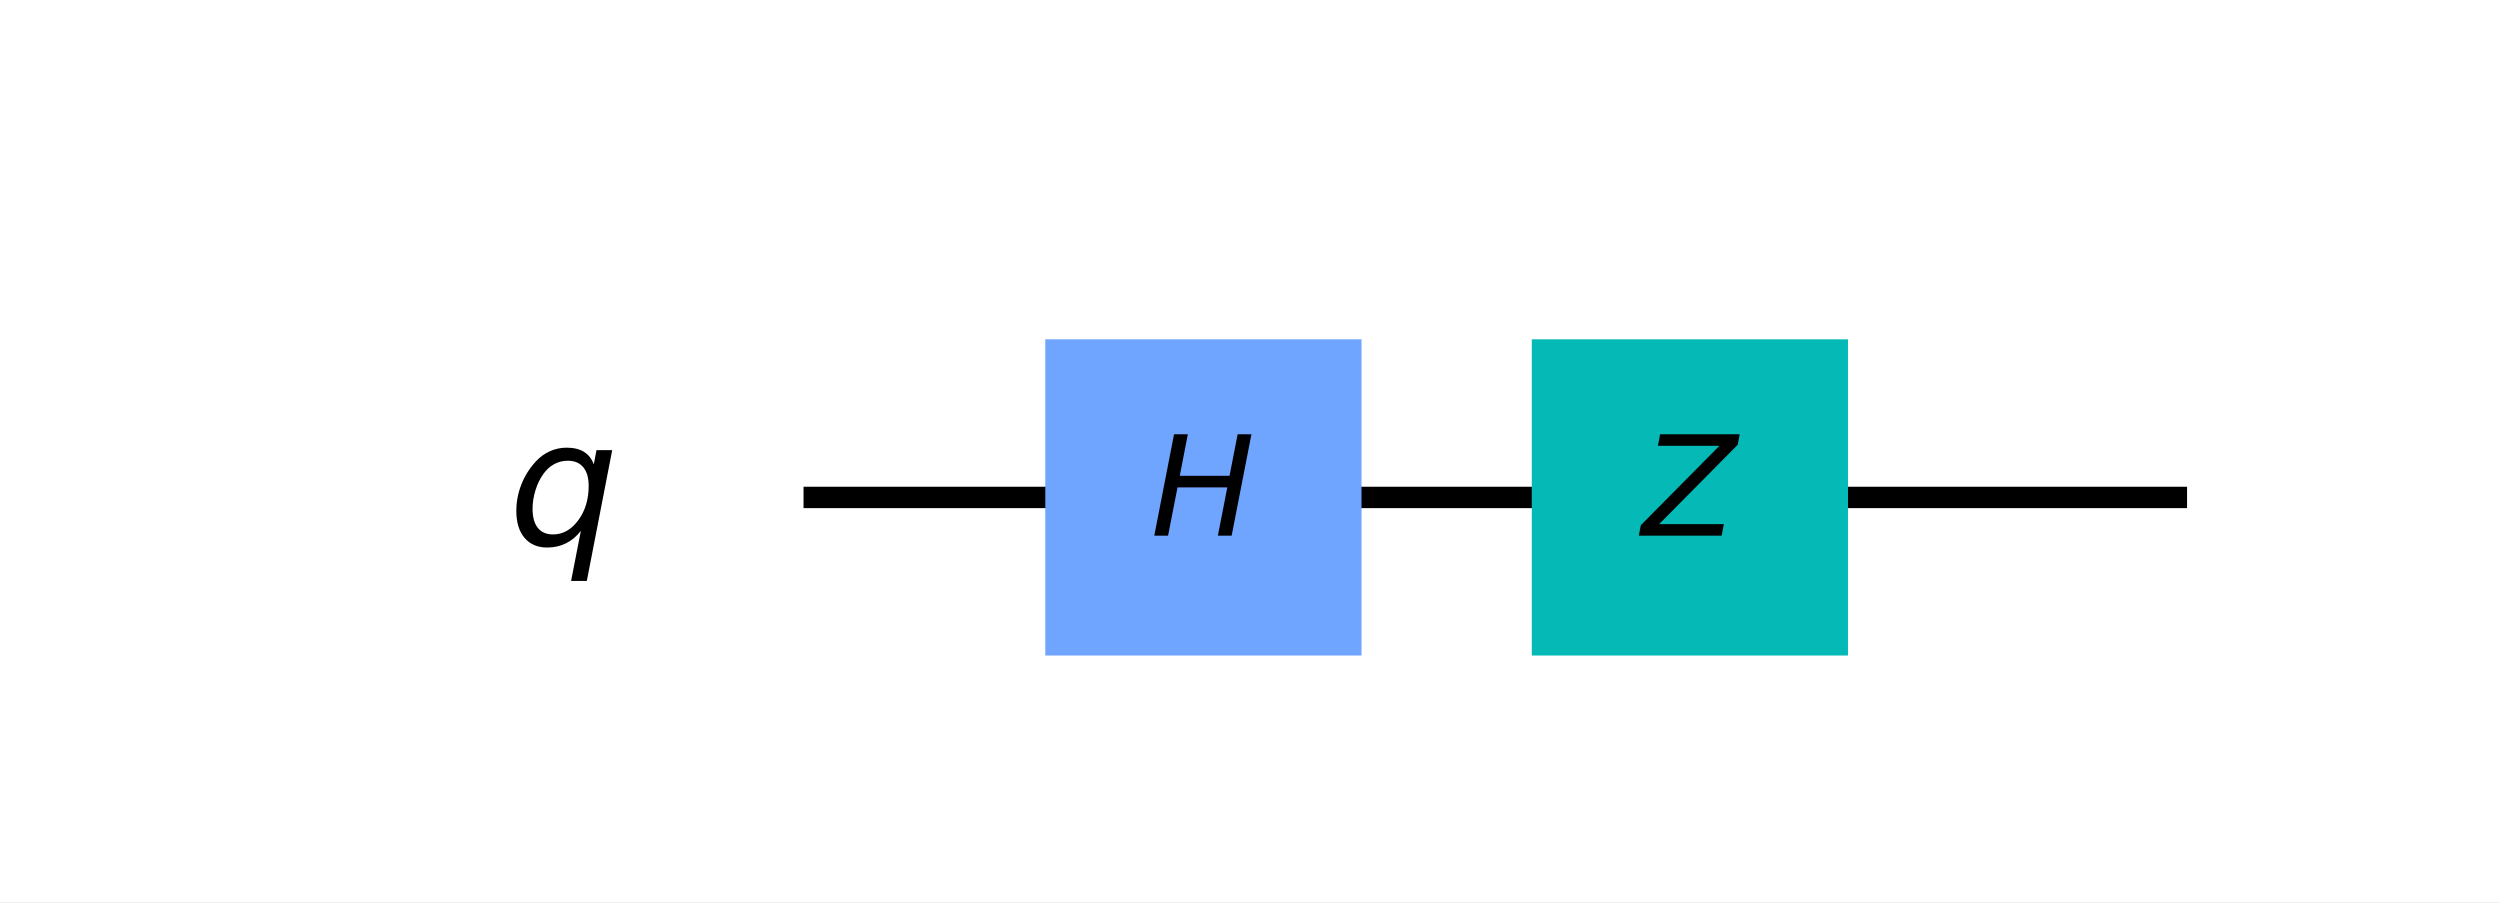
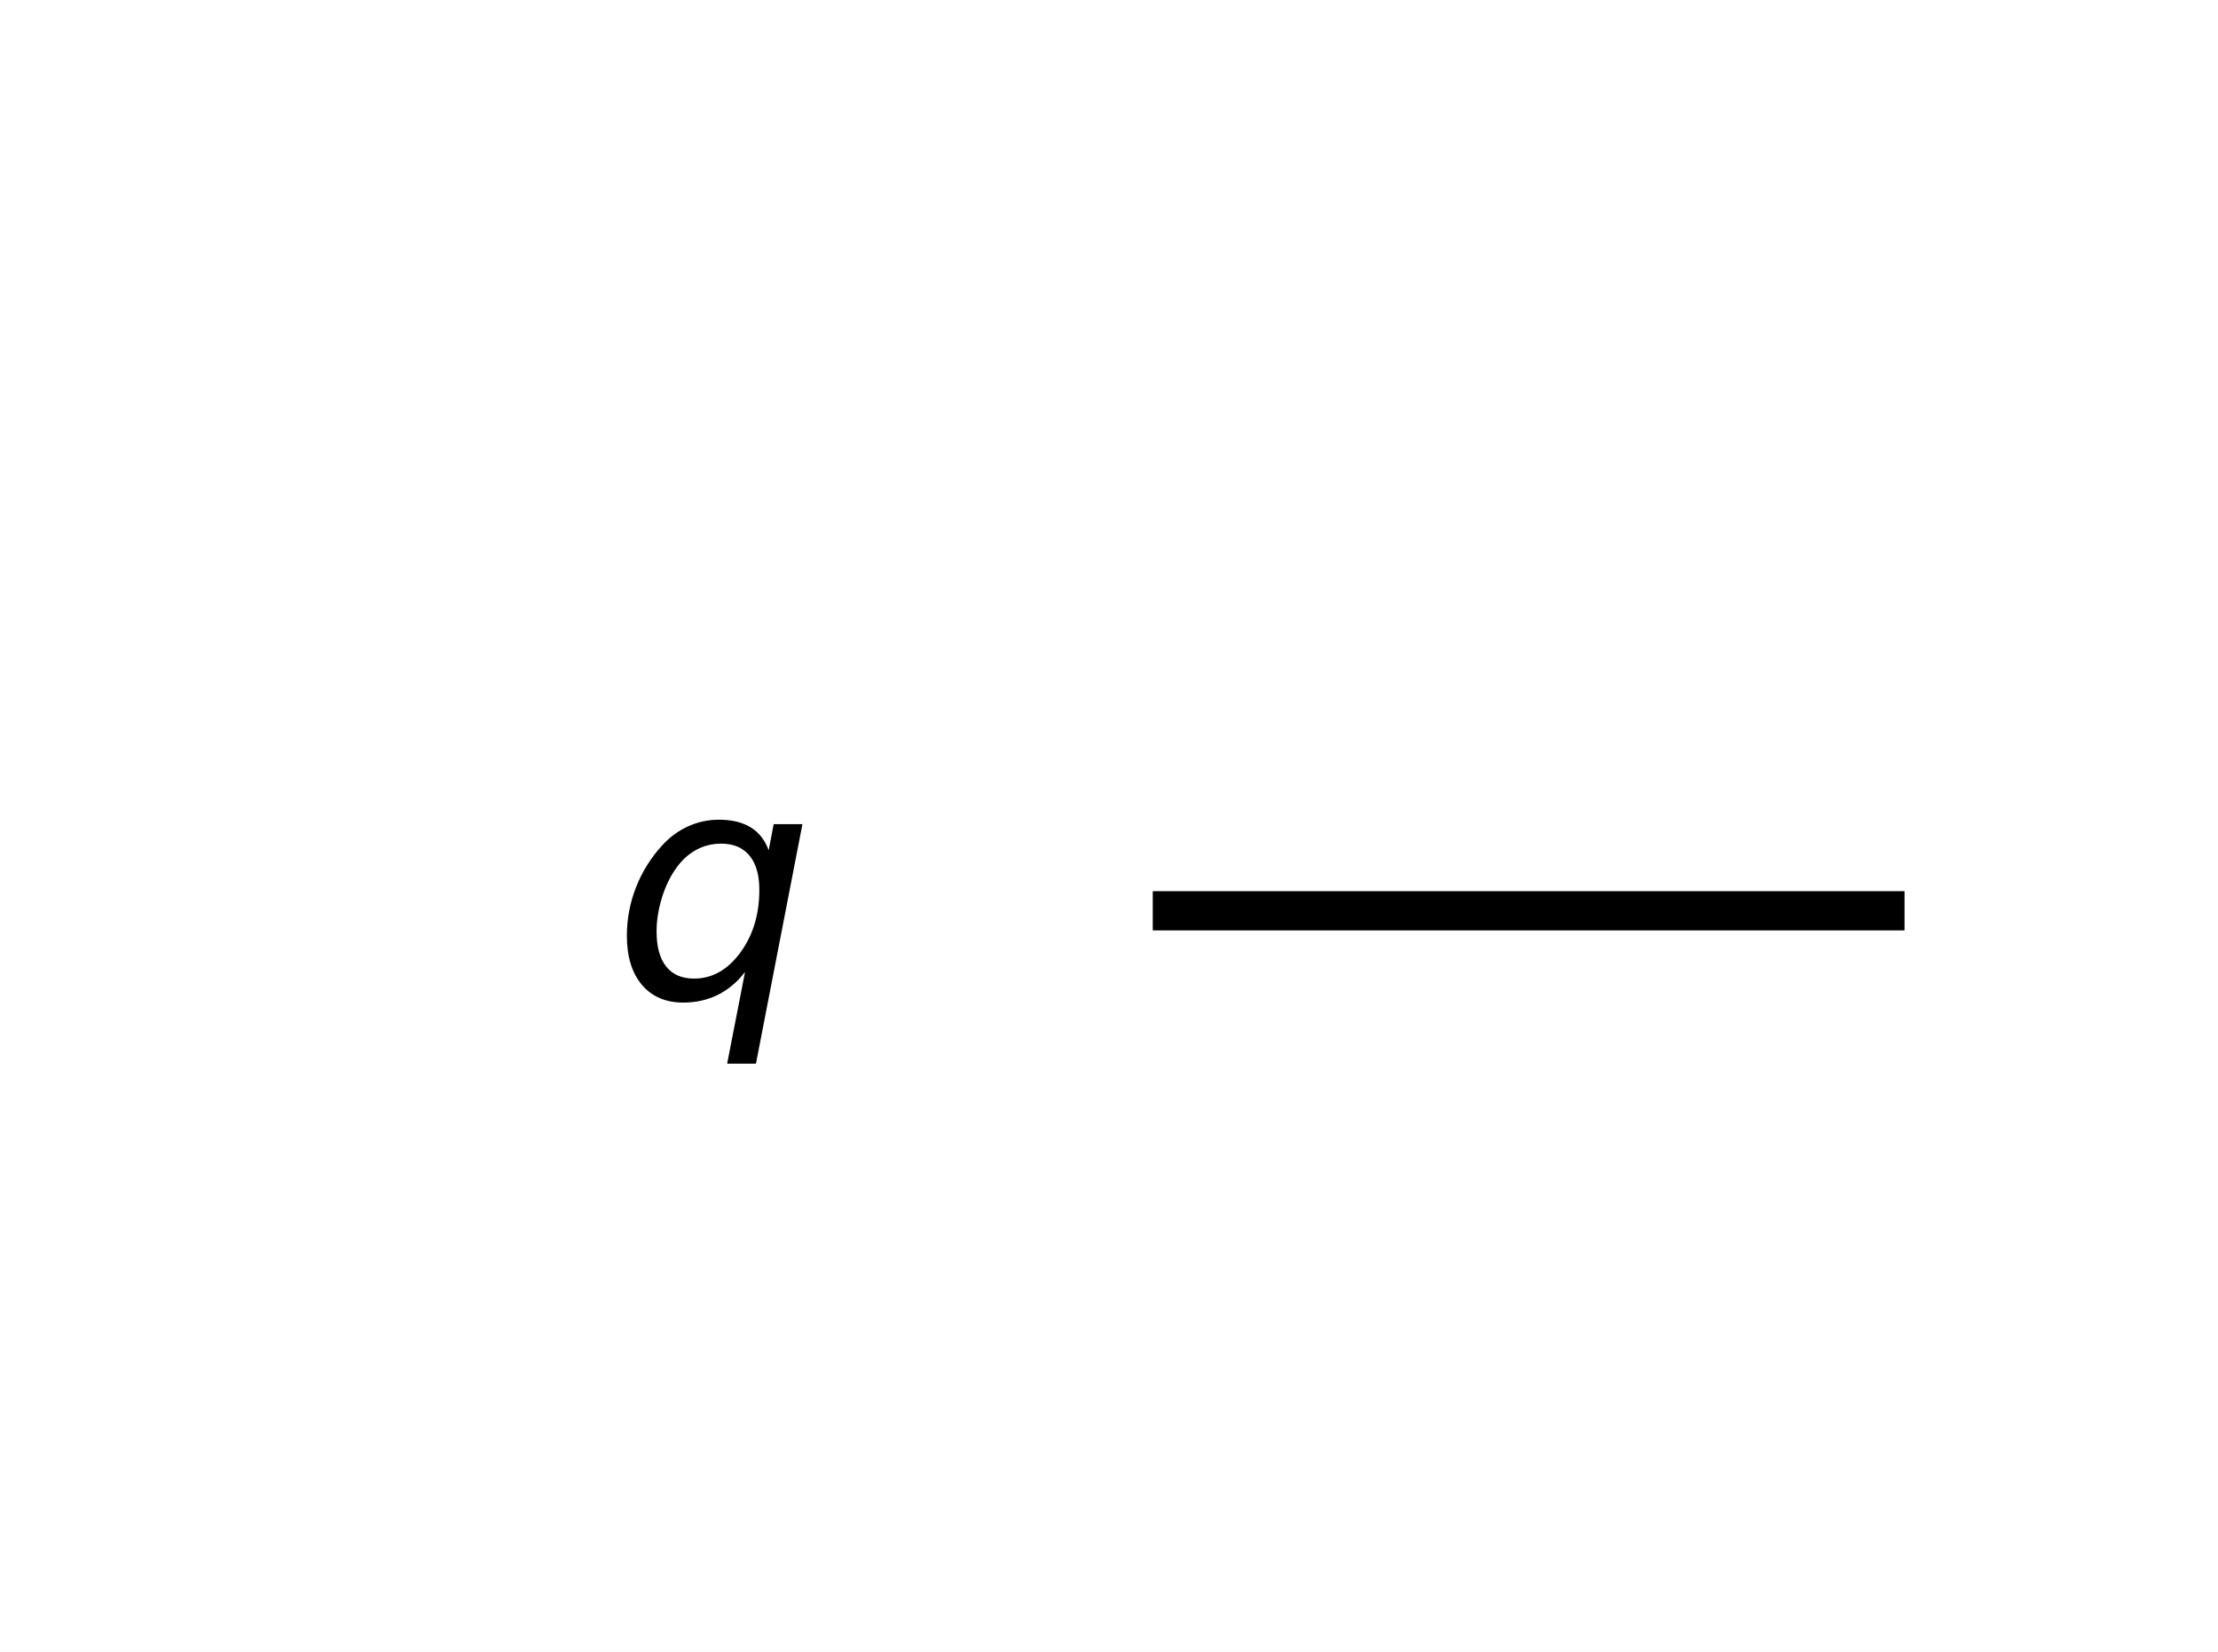
- <svg xmlns="http://www.w3.org/2000/svg" xmlns:xlink="http://www.w3.org/1999/xlink" height="84.28pt" version="1.1" viewBox="0 0 233.576 84.28" width="233.576pt">
+ <svg xmlns="http://www.w3.org/2000/svg" xmlns:xlink="http://www.w3.org/1999/xlink" height="84.28pt" version="1.1" viewBox="0 0 113.176 84.28" width="113.176pt">
  <defs>
    <style type="text/css">
*{stroke-linecap:butt;stroke-linejoin:round;}
  </style>
  </defs>
  <g id="figure_1">
    <g id="patch_1">
-       <path d="M 0 84.28  L 233.576 84.28  L 233.576 0  L 0 0  z " style="fill:#ffffff;" />
+       <path d="M 0 84.28  L 113.176 84.28  L 113.176 0  L 0 0  z " style="fill:#ffffff;" />
    </g>
    <g id="axes_1">
      <g id="line2d_1">
-         <path clip-path="url(#p5c2517f22c)" d="M 76.075 46.474  L 203.338 46.474  " style="fill:none;stroke:#000000;stroke-linecap:square;stroke-width:2;" />
-       </g>
-       <g id="patch_2">
-         <path clip-path="url(#p5c2517f22c)" d="M 97.664 61.246  L 127.207 61.246  L 127.207 31.703  L 97.664 31.703  z " style="fill:#6fa4ff;" />
-       </g>
-       <g id="patch_3">
-         <path clip-path="url(#p5c2517f22c)" d="M 143.115 61.246  L 172.658 61.246  L 172.658 31.703  L 143.115 31.703  z " style="fill:#05bab6;" />
+         <path clip-path="url(#pf77798b262)" d="M 59.821 46.474  L 96.182 46.474  " style="fill:none;stroke:#000000;stroke-linecap:square;stroke-width:2;" />
      </g>
      <g id="text_1">
-         <g clip-path="url(#p5c2517f22c)">
-           <defs>
-             <path d="M 16.891 72.906  L 26.812 72.906  L 21 43.016  L 56.781 43.016  L 62.594 72.906  L 72.516 72.906  L 58.297 0  L 48.391 0  L 55.172 34.719  L 19.391 34.719  L 12.594 0  L 2.688 0  z " id="DejaVuSans-Oblique-72" />
-           </defs>
-           <g transform="translate(107.4955 50.06159)scale(0.13 -0.13)">
-             <use transform="translate(0 0.09375)" xlink:href="#DejaVuSans-Oblique-72" />
-           </g>
-         </g>
-       </g>
-       <g id="text_2">
-         <g clip-path="url(#p5c2517f22c)">
-           <defs>
-             <path d="M 13.094 72.906  L 70.312 72.906  L 68.891 65.375  L 12.406 8.297  L 58.891 8.297  L 57.328 0  L -2.203 0  L -0.781 7.516  L 55.719 64.594  L 11.531 64.594  z " id="DejaVuSans-Oblique-90" />
-           </defs>
-           <g transform="translate(153.4015 50.06159)scale(0.13 -0.13)">
-             <use transform="translate(0 0.09375)" xlink:href="#DejaVuSans-Oblique-90" />
-           </g>
-         </g>
-       </g>
-       <g id="text_3">
-         <g clip-path="url(#p5c2517f22c)">
+         <g clip-path="url(#pf77798b262)">
          <defs>
            <path d="M 41.703 8.203  Q 38.094 3.469 33.172 1.016  Q 28.266 -1.422 22.312 -1.422  Q 14.016 -1.422 9.297 4.172  Q 4.594 9.766 4.594 19.578  Q 4.594 27.484 7.5 34.859  Q 10.406 42.234 15.828 48.094  Q 19.344 51.906 23.906 53.953  Q 28.469 56 33.5 56  Q 39.547 56 43.453 53.609  Q 47.359 51.219 49.125 46.391  L 50.688 54.594  L 59.719 54.594  L 45.125 -20.609  L 36.078 -20.609  z M 13.922 20.906  Q 13.922 13.672 16.938 9.891  Q 19.969 6.109 25.688 6.109  Q 34.188 6.109 40.188 14.234  Q 46.188 22.359 46.188 33.984  Q 46.188 41.016 43.078 44.75  Q 39.984 48.484 34.188 48.484  Q 29.938 48.484 26.312 46.5  Q 22.703 44.531 20.016 40.719  Q 17.188 36.719 15.547 31.344  Q 13.922 25.984 13.922 20.906  z " id="DejaVuSans-Oblique-113" />
          </defs>
-           <g transform="translate(47.49434 50.92538)scale(0.1625 -0.1625)">
+           <g transform="translate(31.24034 50.92538)scale(0.1625 -0.1625)">
            <use xlink:href="#DejaVuSans-Oblique-113" />
          </g>
        </g>
      </g>
    </g>
  </g>
  <defs>
-     <clipPath id="p5c2517f22c">
-       <rect height="63.631" width="176.35" x="31.533" y="10.114" />
+     <clipPath id="pf77798b262">
+       <rect height="63.631" width="85.448" x="15.279" y="10.114" />
    </clipPath>
  </defs>
</svg>
